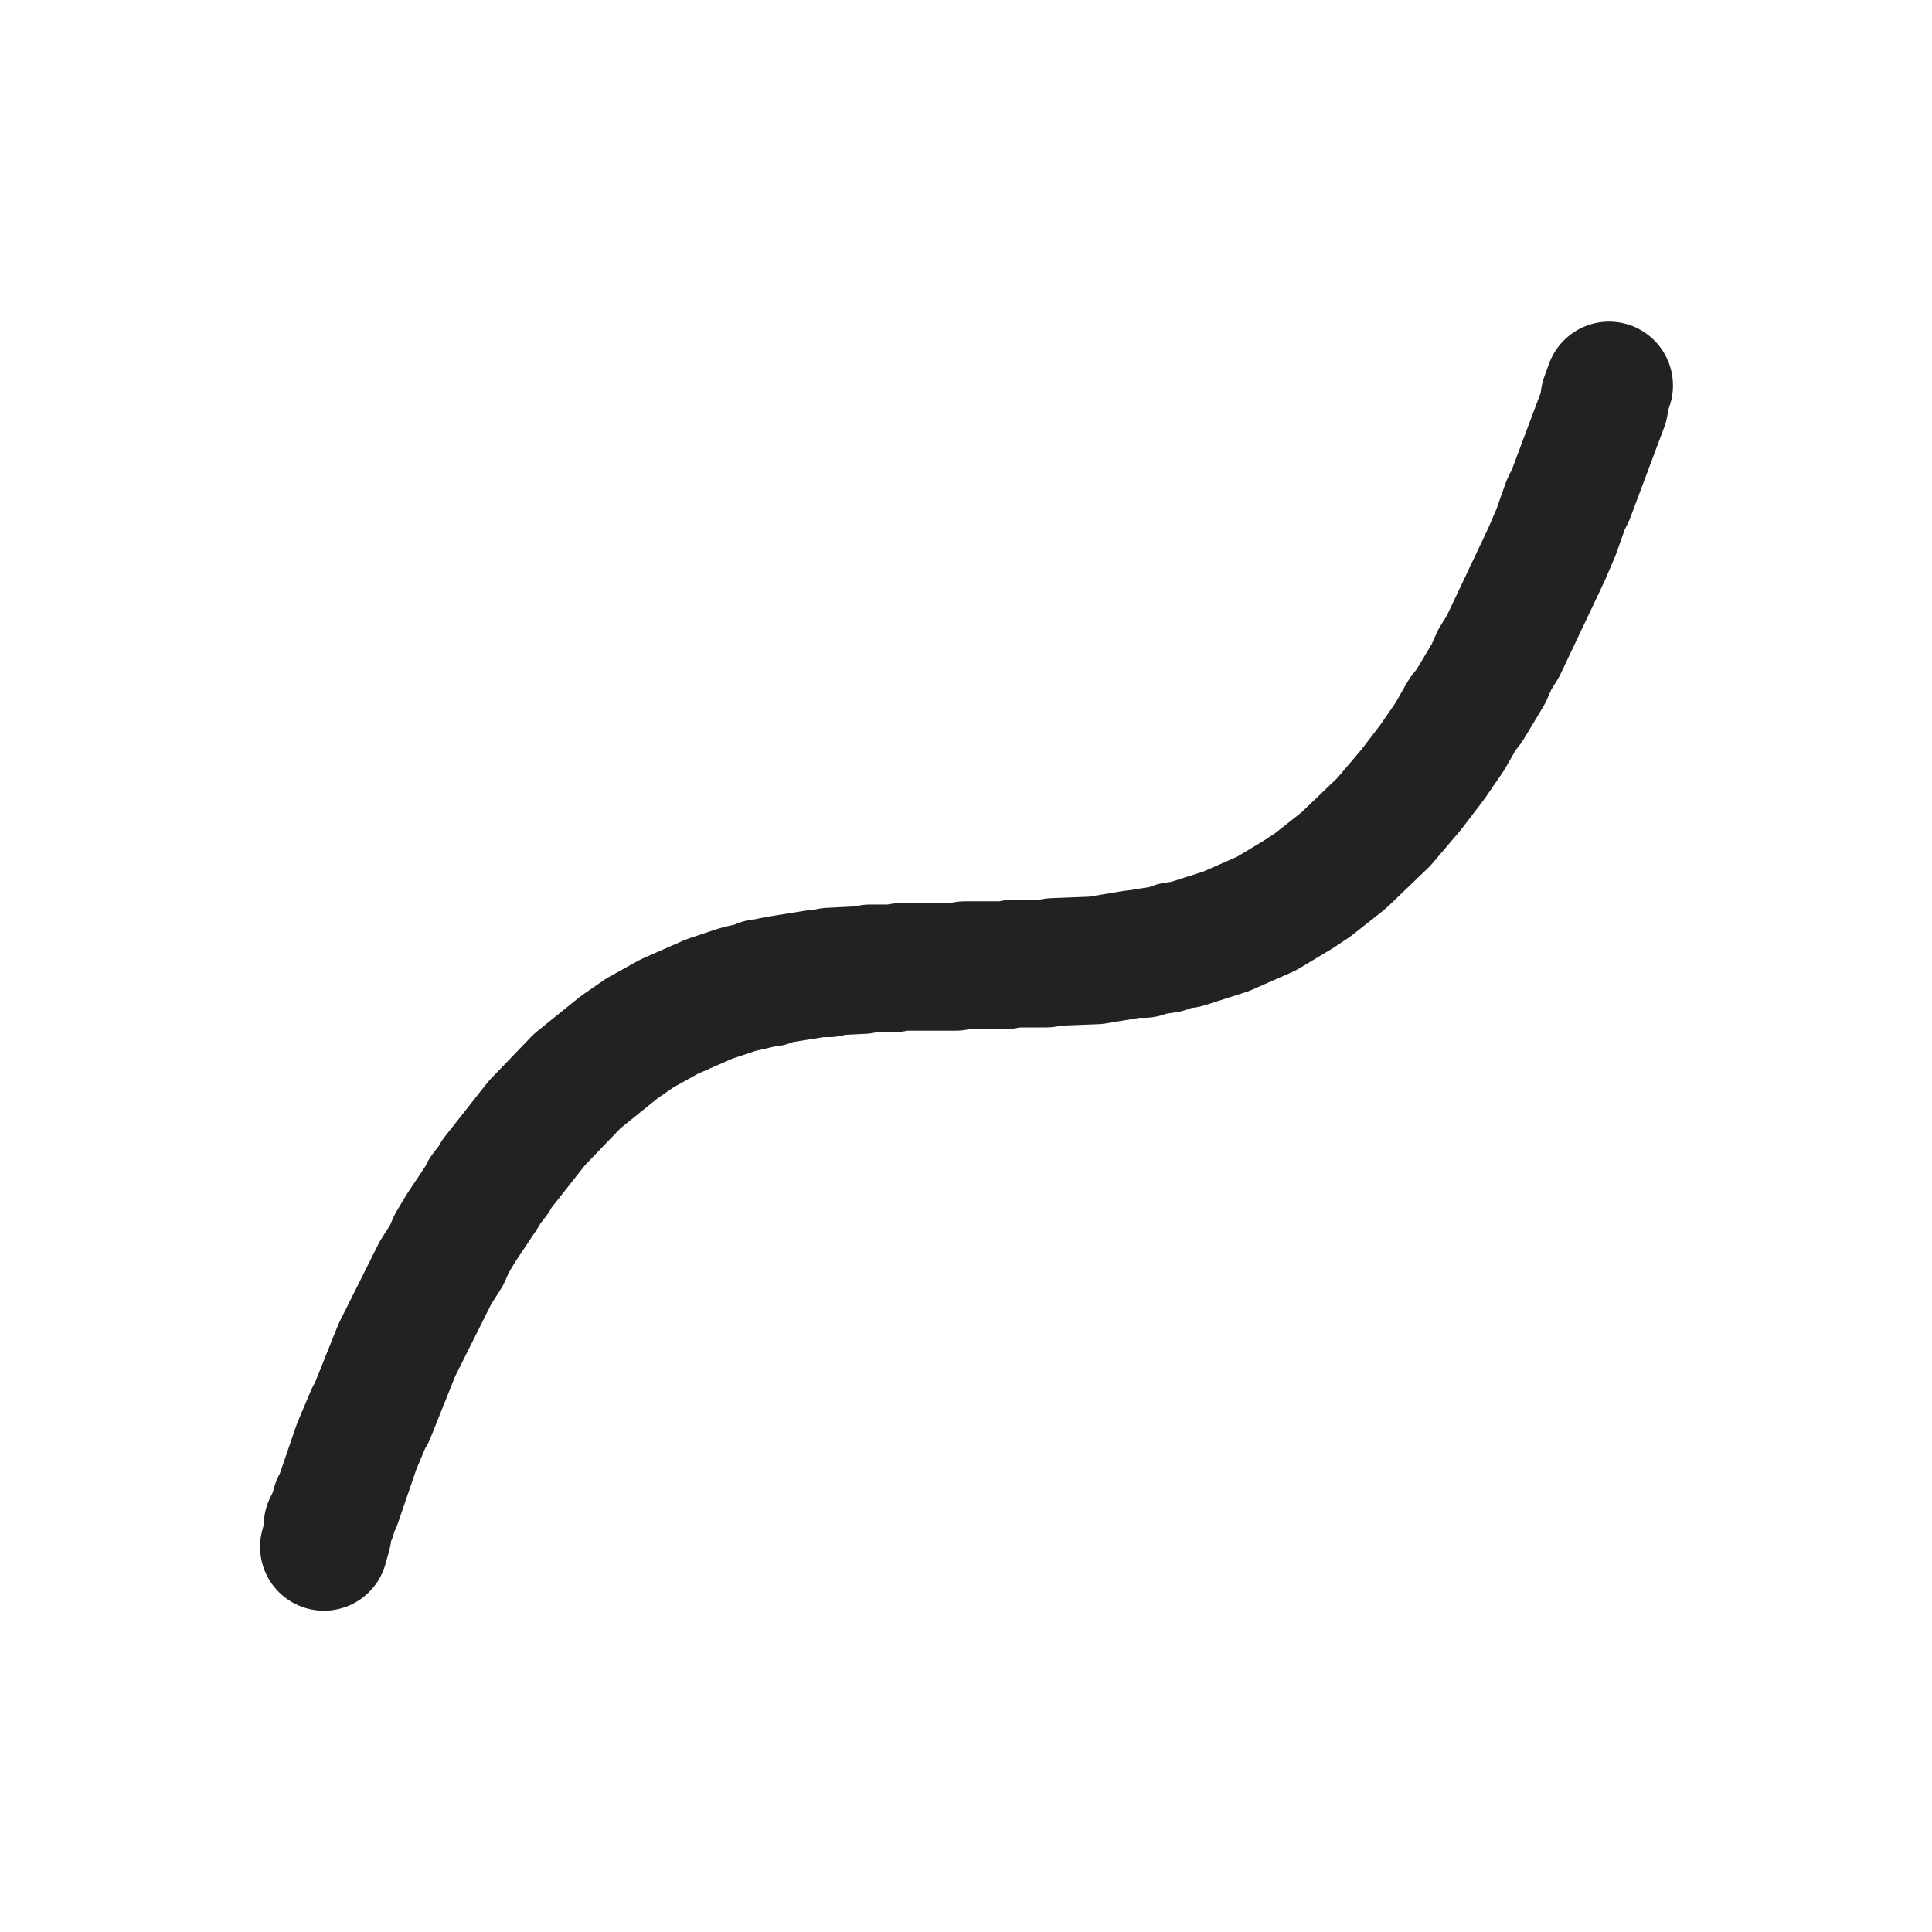
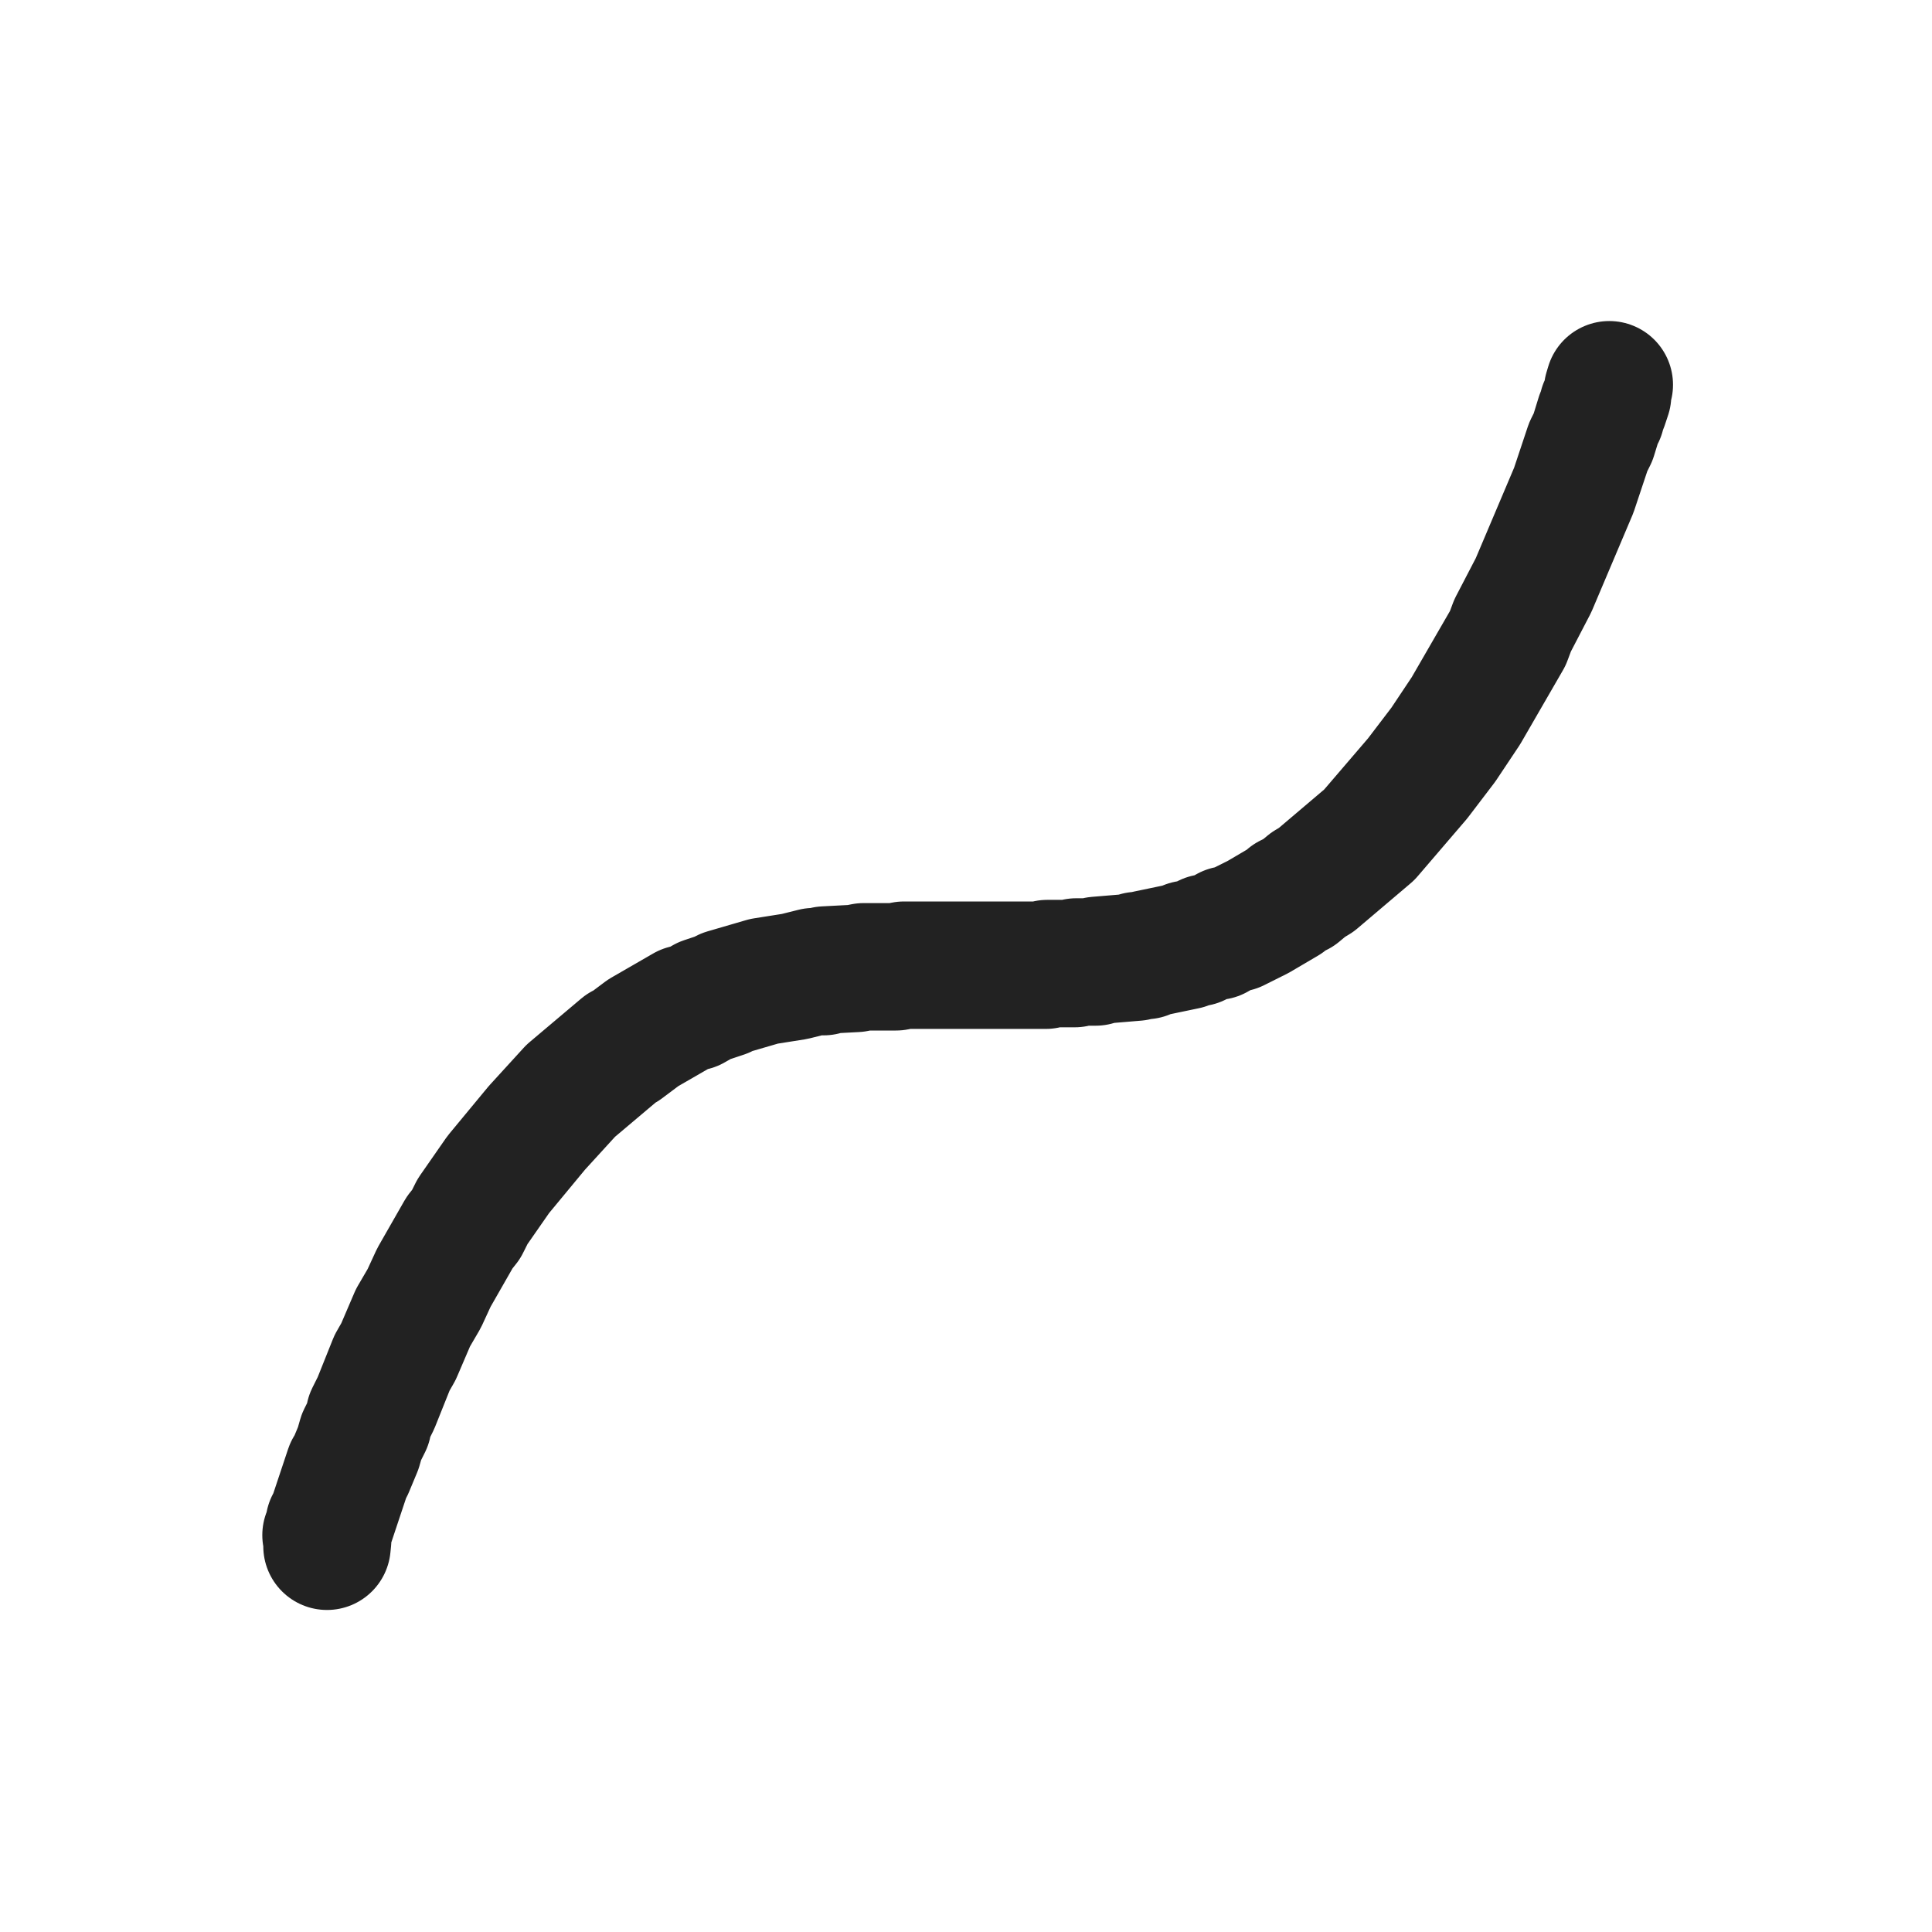
<svg xmlns="http://www.w3.org/2000/svg" version="1.1" viewBox="0.0 0.0 300.0 300.0">
-   <path d="M 50.302 240.189 L 50.875 238.125 L 50.875 236.875 L 51.625 235.375 L 52.125 233.625 L 52.375 233.375 L 55.375 224.625 L 57.375 219.875 L 57.625 219.625 L 61.625 209.625 L 67.625 197.625 L 69.375 194.875 L 70.125 193.125 L 71.625 190.625 L 75.125 185.375 L 75.125 185.125 L 76.875 182.875 L 76.875 182.625 L 83.375 174.375 L 89.625 167.875 L 96.125 162.625 L 99.375 160.375 L 103.875 157.875 L 110.125 155.125 L 114.625 153.625 L 117.875 152.875 L 118.125 152.625 L 119.375 152.625 L 119.625 152.375 L 120.875 152.125 L 127.125 151.125 L 128.625 151.125 L 128.875 150.875 L 133.875 150.625 L 135.125 150.375 L 138.625 150.375 L 140.125 150.125 L 148.375 150.125 L 149.875 149.875 L 156.125 149.875 L 157.375 149.625 L 162.375 149.625 L 163.625 149.375 L 170.125 149.125 L 176.125 148.125 L 177.625 148.125 L 177.875 147.875 L 181.125 147.375 L 182.375 146.875 L 184.125 146.625 L 190.375 144.625 L 196.625 141.875 L 201.625 138.875 L 203.875 137.375 L 208.625 133.625 L 214.875 127.625 L 219.125 122.625 L 222.375 118.375 L 225.125 114.375 L 227.125 110.875 L 228.125 109.625 L 231.125 104.625 L 232.125 102.375 L 233.375 100.375 L 240.125 86.125 L 241.625 82.625 L 243.125 78.375 L 243.875 76.875 L 249.125 62.875 L 249.125 61.875 L 249.857 59.862" fill="none" stroke="#222222" stroke-width="19.841" stroke-linecap="round" stroke-linejoin="round" />
+   <path d="M 50.777 240.100 L 50.875 239.125 L 50.625 238.375 L 50.875 238.125 L 51.125 236.625 L 51.375 236.375 L 54.125 228.125 L 54.375 227.875 L 55.625 224.875 L 56.125 223.125 L 57.125 221.125 L 57.375 219.875 L 58.375 217.875 L 60.875 211.625 L 61.875 209.875 L 64.125 204.625 L 65.875 201.625 L 67.375 198.375 L 71.375 191.375 L 72.375 190.125 L 73.375 188.125 L 77.375 182.375 L 83.375 175.125 L 88.625 169.375 L 96.625 162.625 L 96.875 162.625 L 99.875 160.375 L 106.375 156.625 L 107.625 156.375 L 109.375 155.375 L 112.375 154.375 L 112.625 154.125 L 118.625 152.375 L 123.375 151.625 L 126.375 150.875 L 127.875 150.875 L 128.125 150.625 L 132.875 150.375 L 134.125 150.125 L 139.125 150.125 L 140.375 149.875 L 162.375 149.875 L 162.625 149.625 L 166.875 149.625 L 167.125 149.375 L 170.125 149.375 L 170.375 149.125 L 176.375 148.625 L 176.625 148.375 L 177.875 148.375 L 178.125 148.125 L 184.125 146.875 L 184.375 146.625 L 185.875 146.375 L 187.375 145.625 L 188.875 145.375 L 190.625 144.375 L 191.875 144.125 L 195.375 142.375 L 199.625 139.875 L 200.125 139.375 L 201.625 138.625 L 203.125 137.375 L 204.375 136.625 L 212.625 129.625 L 220.125 120.875 L 224.125 115.625 L 227.625 110.375 L 234.125 99.125 L 234.875 97.125 L 238.125 90.875 L 244.375 76.125 L 246.625 69.375 L 247.375 67.875 L 248.375 64.625 L 248.625 64.375 L 248.875 63.125 L 249.125 62.875 L 249.625 61.375 L 249.625 60.625 L 249.889 59.746" fill="none" stroke="#222222" stroke-width="19.790" stroke-linecap="round" stroke-linejoin="round" />
</svg>
